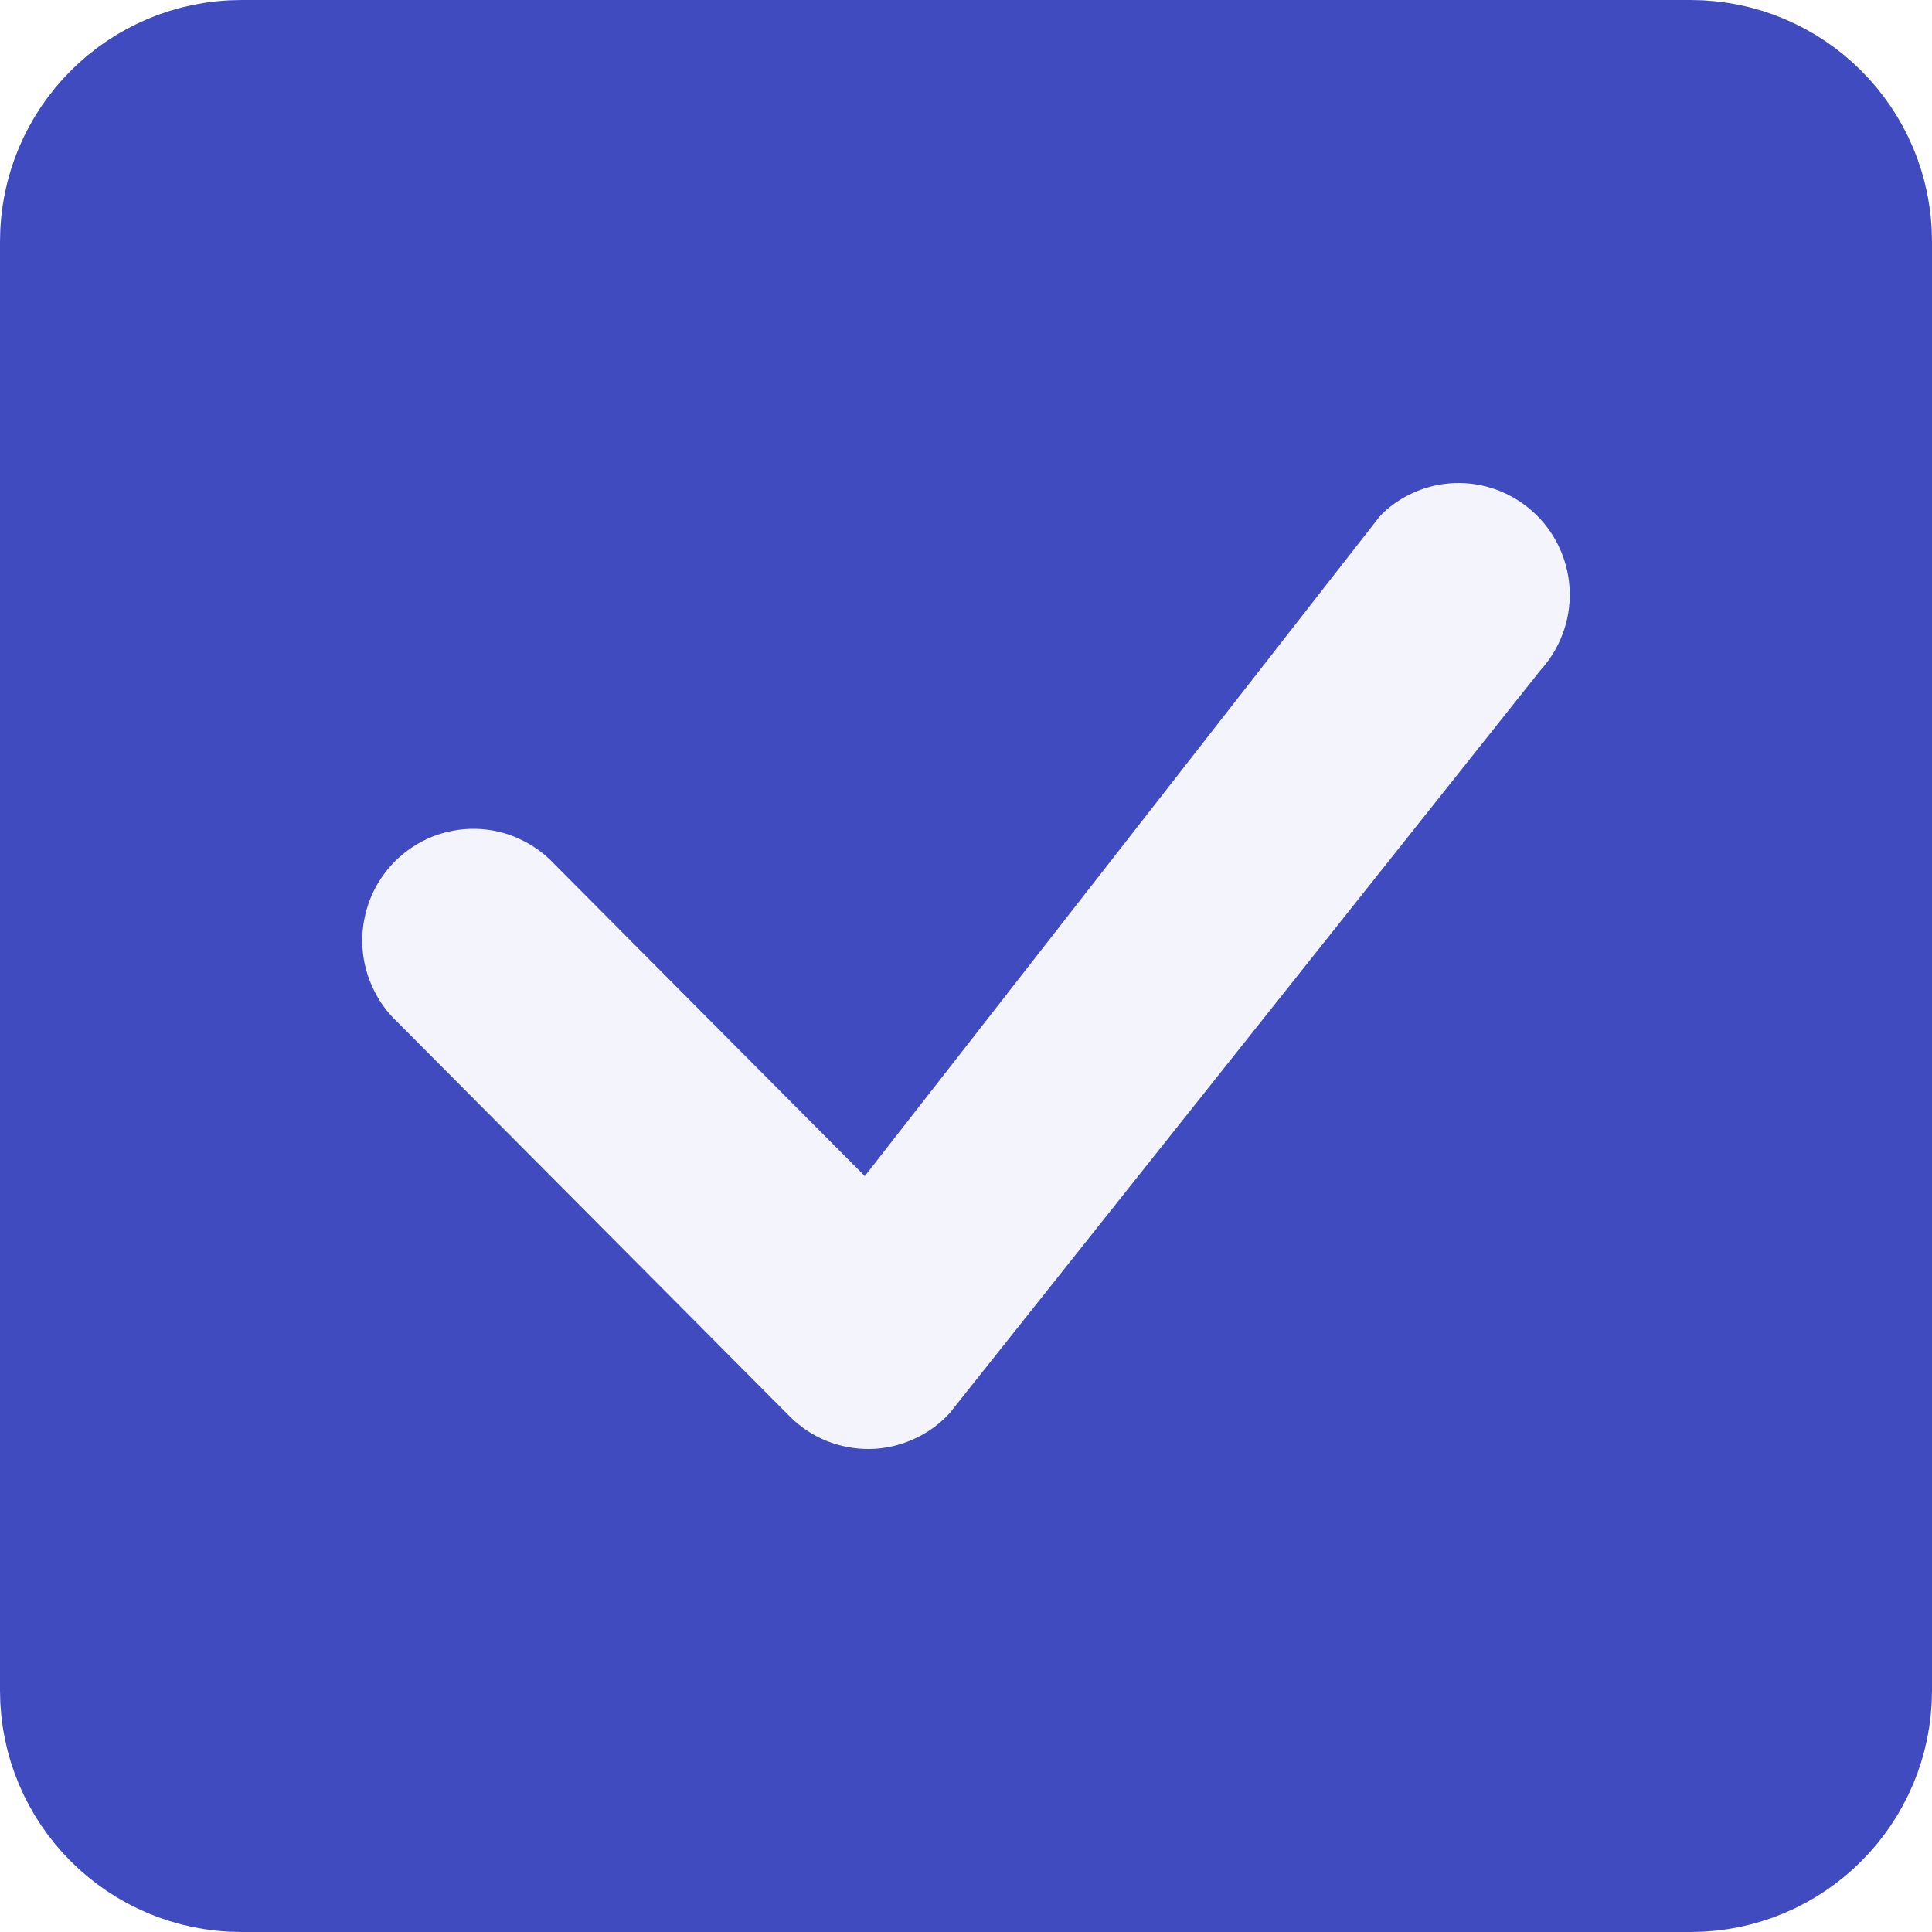
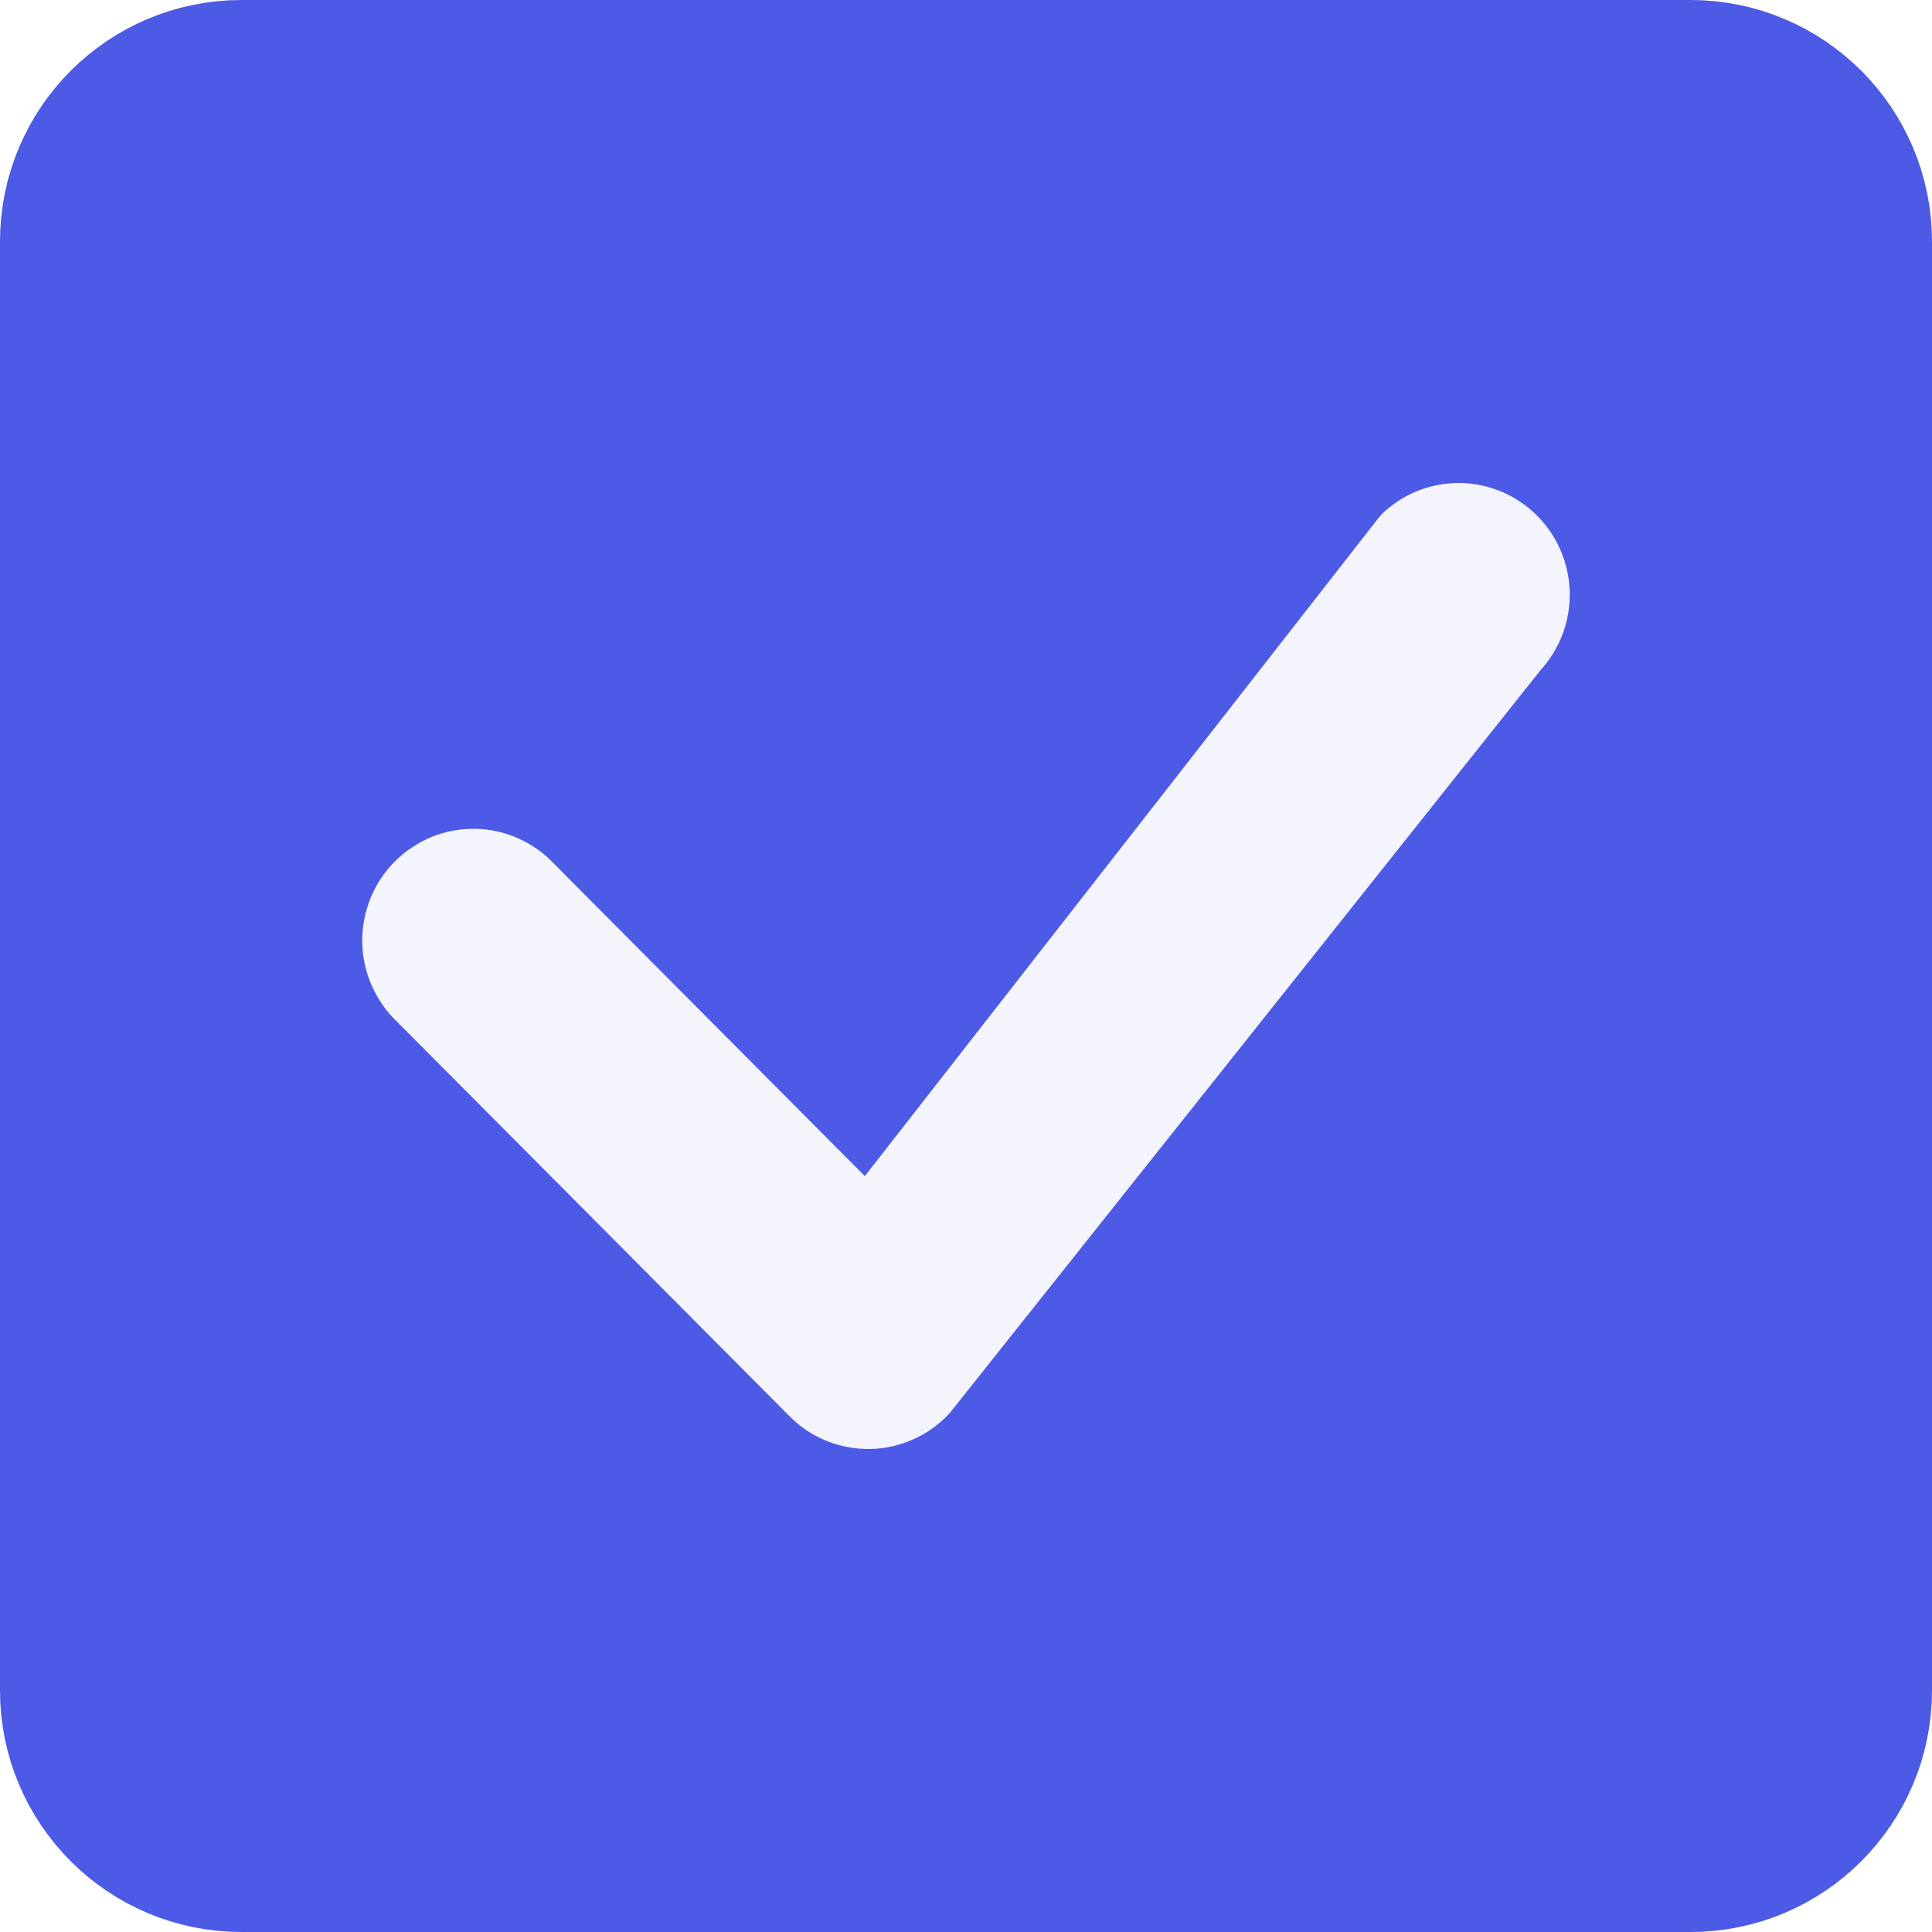
<svg xmlns="http://www.w3.org/2000/svg" width="16" height="16" viewBox="0 0 16 16" fill="none">
-   <rect x="0.625" y="0.625" width="14.75" height="14.75" rx="1.375" fill="#404BBF" />
+   <rect x="0.625" y="0.625" width="14.75" height="14.75" rx="1.375" fill="#4D5AE5" />
  <path d="M11.446 4.255C11.618 4.09 11.848 3.998 12.087 4C12.325 4.002 12.554 4.097 12.724 4.265C12.895 4.433 12.993 4.661 13 4.901C13.006 5.14 12.919 5.373 12.758 5.55L7.864 11.704C7.779 11.796 7.678 11.869 7.565 11.919C7.452 11.97 7.33 11.998 7.206 12C7.083 12.002 6.96 11.979 6.845 11.933C6.73 11.886 6.626 11.817 6.539 11.729L3.293 8.466C3.202 8.381 3.13 8.279 3.08 8.165C3.029 8.052 3.002 7.929 3 7.805C2.998 7.681 3.021 7.558 3.067 7.442C3.113 7.327 3.182 7.223 3.269 7.135C3.357 7.047 3.461 6.978 3.575 6.931C3.69 6.885 3.813 6.862 3.936 6.864C4.06 6.866 4.182 6.893 4.294 6.944C4.407 6.995 4.509 7.067 4.593 7.158L7.162 9.74L11.422 4.282C11.43 4.273 11.438 4.264 11.447 4.255H11.446Z" fill="#F4F4FD" />
-   <rect x="0.625" y="0.625" width="14.75" height="14.75" rx="1.375" stroke="#404BBF" stroke-width="1.25" />
+   <rect x="0.625" y="0.625" width="14.75" height="14.75" rx="1.375" stroke="#4D5AE5" stroke-width="1.25" />
</svg>
